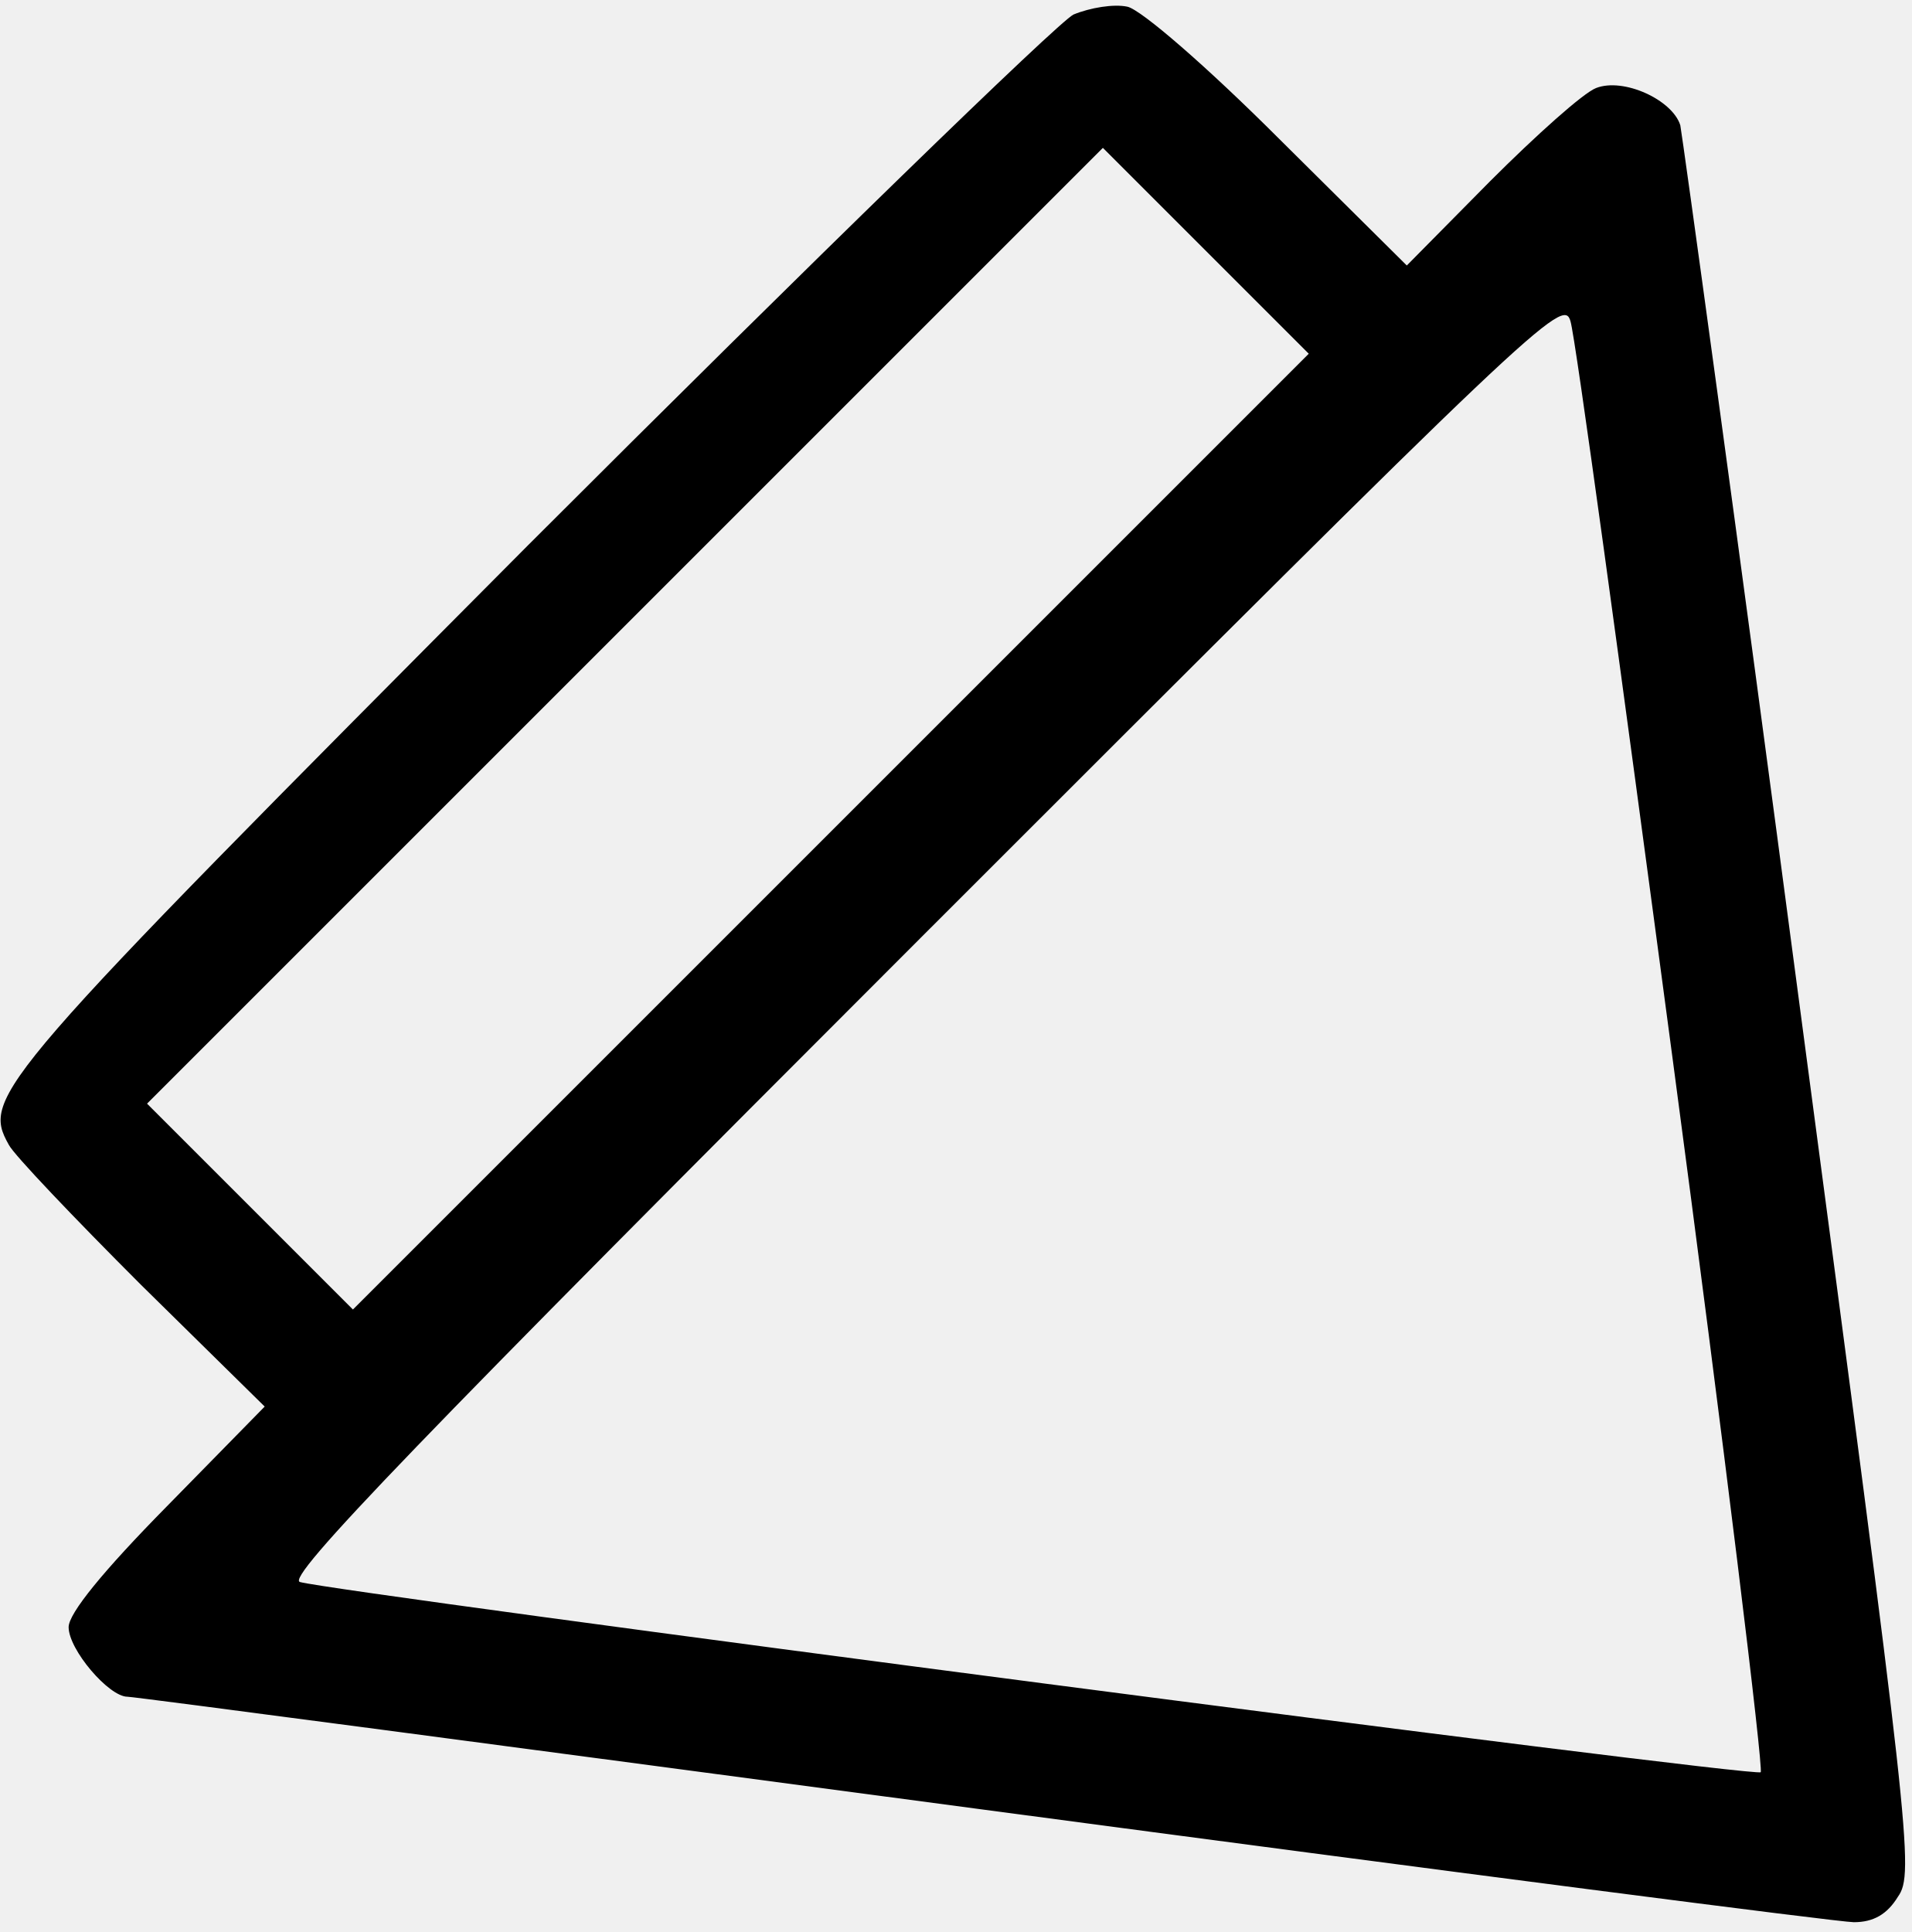
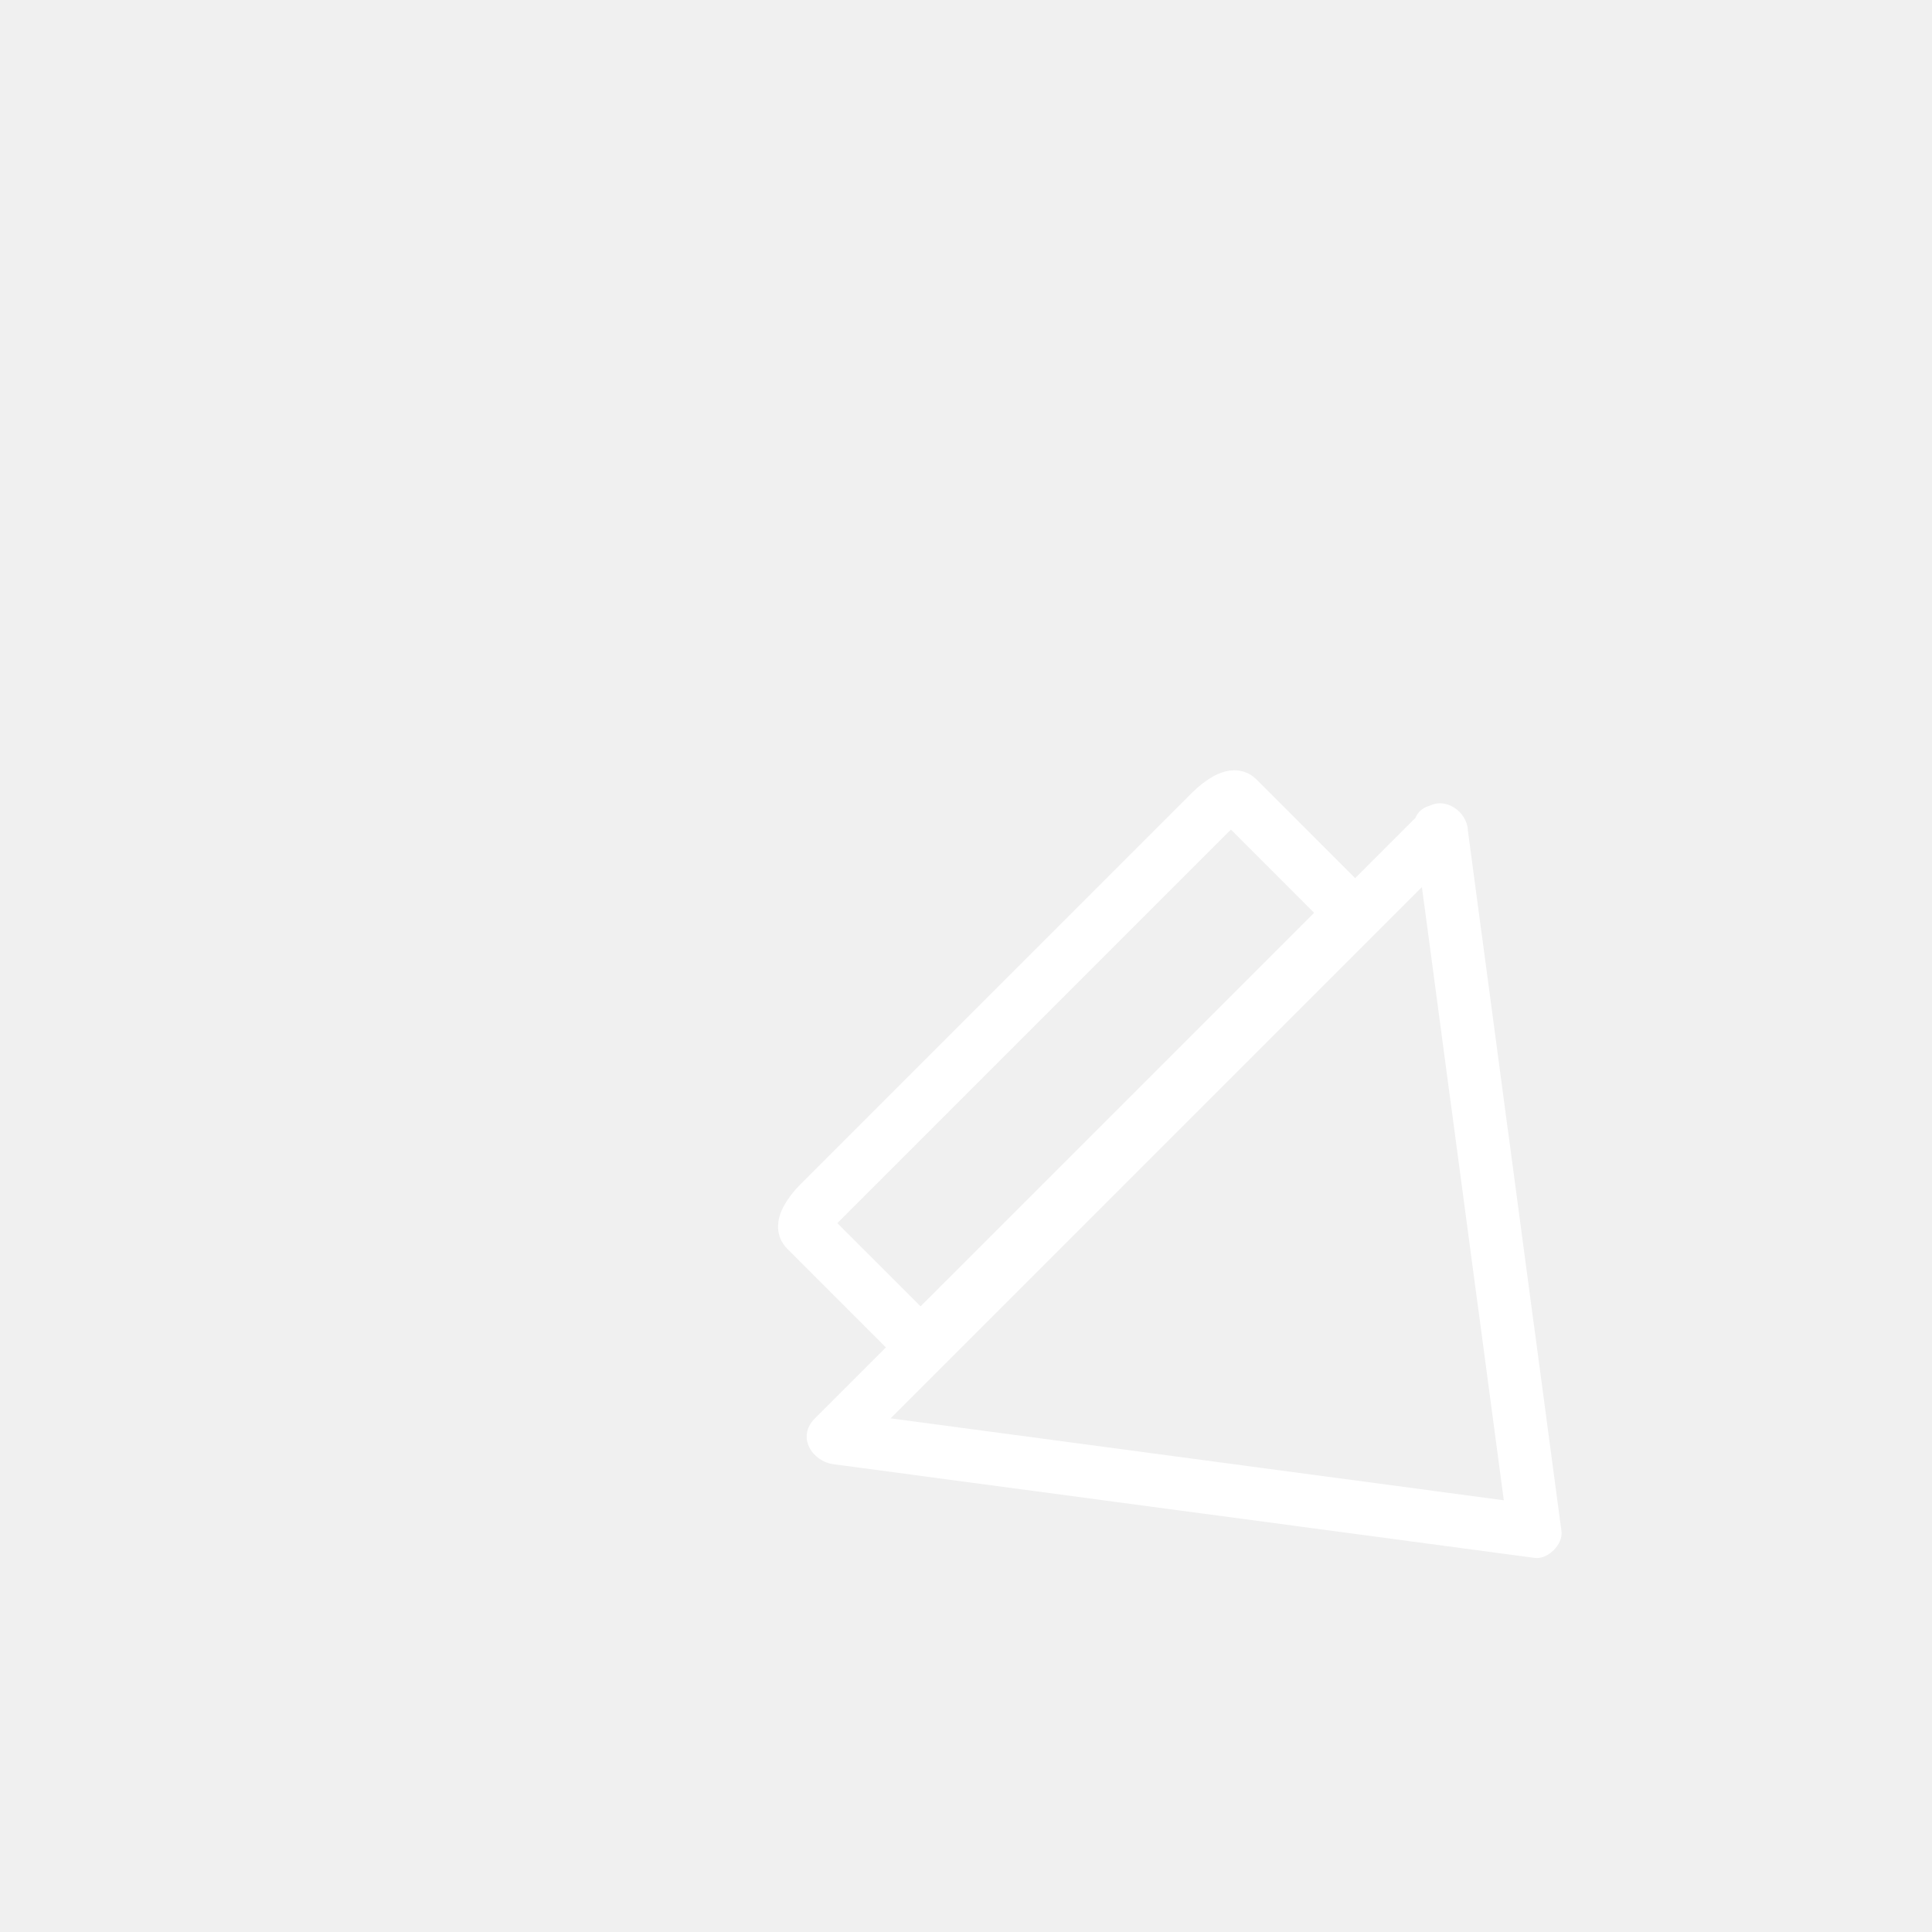
- <svg xmlns="http://www.w3.org/2000/svg" version="1.0" width="468pt" height="473pt" viewBox="0 0 468 473" preserveAspectRatio="xMidYMid meet">
-   <g transform="translate(0,473) scale(0.24,-0.24)" fill="#000000" stroke="none">
-     <path d="M1095 1956 c-16 -8 -267 -252 -557 -542 -545 -548 -557 -561 -529 -611 5 -10 66 -74 135 -143 l126 -124 -100 -102 c-65 -66 -100 -109 -100 -123 0 -23 41 -71 60 -71 7 0 399 -52 872 -115 473 -63 874 -115 889 -115 20 0 34 8 45 26 17 24 12 63 -100 907 -64 485 -120 890 -122 900 -8 26 -58 49 -86 38 -13 -5 -61 -48 -108 -95 l-85 -86 -130 129 c-74 74 -141 132 -155 135 -14 3 -38 -1 -55 -8z m-247 -833 l-488 -488 -105 105 -105 105 487 487 488 488 105 -105 105 -105 -487 -487z m858 -231 c53 -398 93 -726 90 -729 -5 -6 -1450 183 -1490 194 -15 4 120 144 635 659 628 628 654 653 661 627 5 -16 51 -353 104 -751z" />
+ <svg xmlns="http://www.w3.org/2000/svg" version="1.1" x="0px" y="0px" width="361px" height="361px" viewBox="0 0 361 361" style="enable-background:new 0 0 361 361;" xml:space="preserve">
+   <g id="control_x5F_arrow_x5F_down_x5F_right">
+     <g>
+       <path style="fill:none;stroke:#FFFFFF;stroke-width:10;stroke-miterlimit:10;" d="M175.761,247.423    c-2.071,2.071-4.273,3.226-4.919,2.579l-20.287-20.287c-0.646-0.646,0.508-2.849,2.579-4.92l73.112-73.111    c2.07-2.07,4.272-3.225,4.919-2.579l20.287,20.288c0.646,0.646-0.508,2.848-2.578,4.918L175.761,247.423z" />
+       <g>
+         <g>
+           <path style="fill:#FFFFFF;" d="M264.266,155.108c5.833,43.665,11.667,87.33,17.5,130.994c1.667-1.667,3.333-3.333,5-5      c-43.664-5.834-87.328-11.667-130.993-17.501c1.179,2.845,2.357,5.69,3.536,8.535c34.919-34.918,69.837-69.837,104.756-104.756      c2.912-2.912,5.824-5.824,8.736-8.736c4.564-4.564-2.507-11.635-7.07-7.071c-34.919,34.919-69.838,69.838-104.756,104.756      c-2.912,2.912-5.825,5.825-8.737,8.737c-3.399,3.398-0.542,7.99,3.536,8.535c43.665,5.834,87.329,11.667,130.993,17.501      c2.463,0.329,5.329-2.537,5-5c-5.833-43.664-11.667-87.329-17.5-130.994C273.425,148.813,263.414,148.731,264.266,155.108z" />
+         </g>
+       </g>
+     </g>
  </g>
+   <g id="Ebene_1">
+ </g>
</svg>
